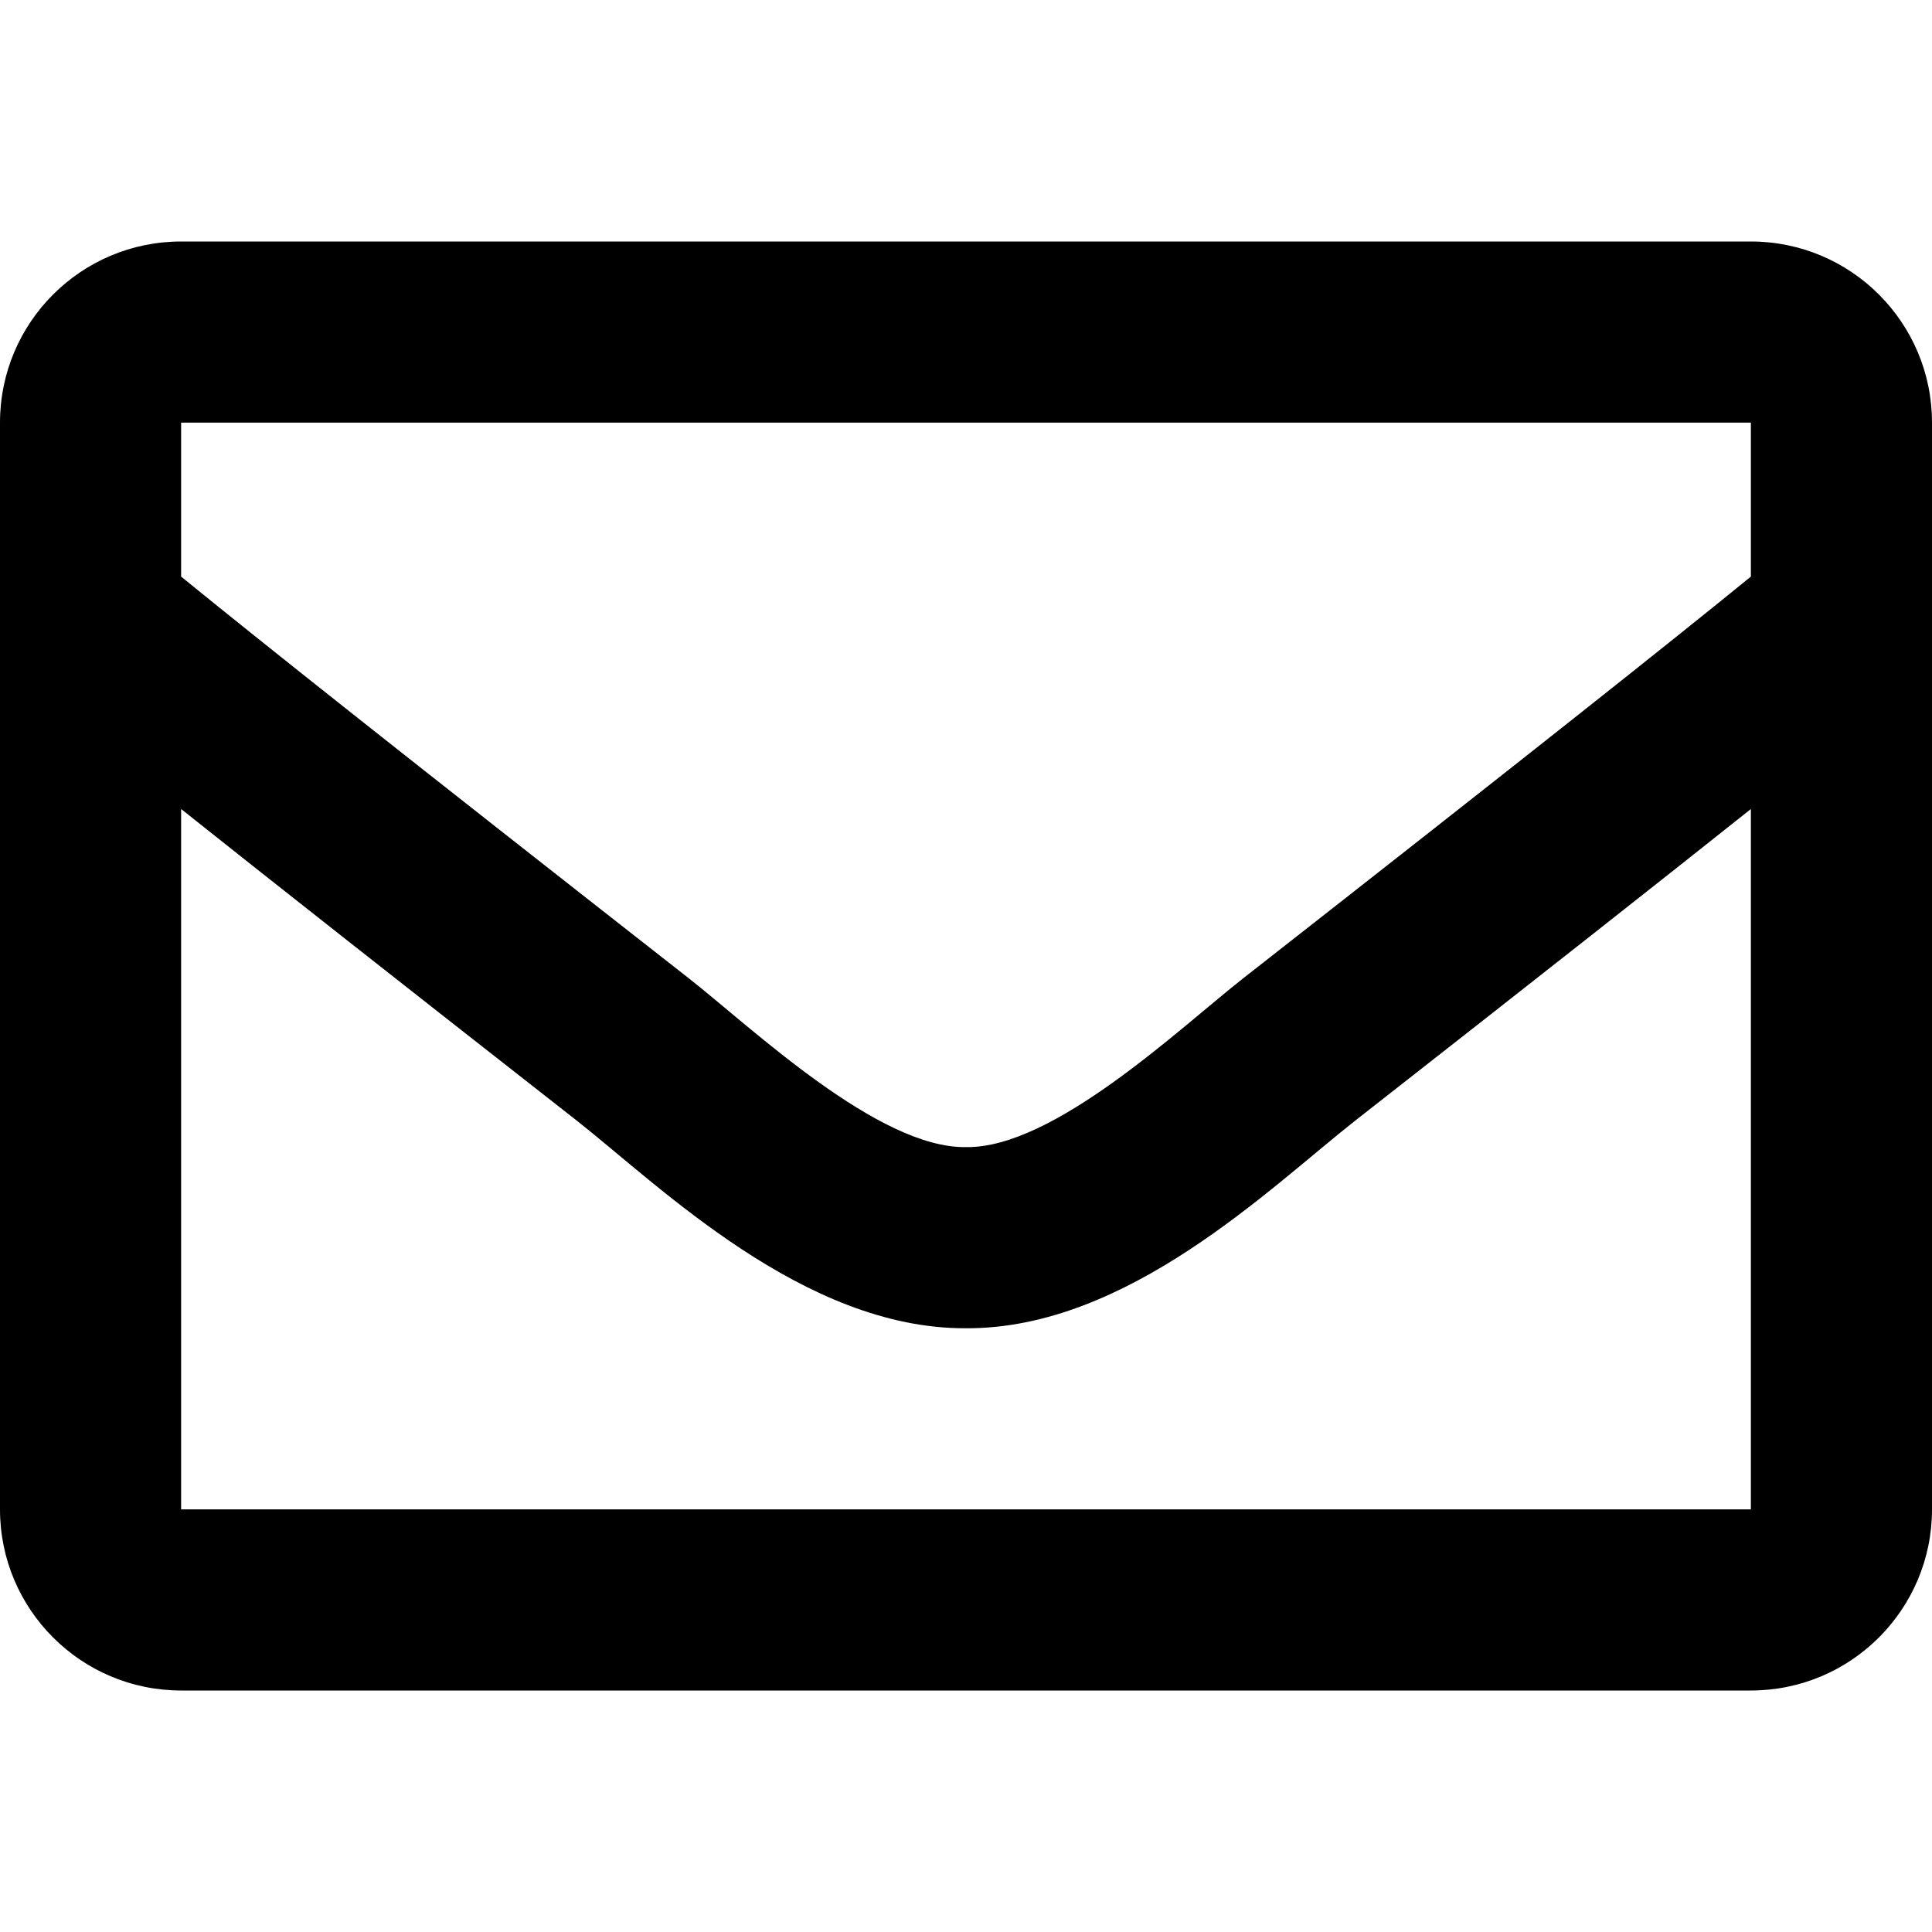
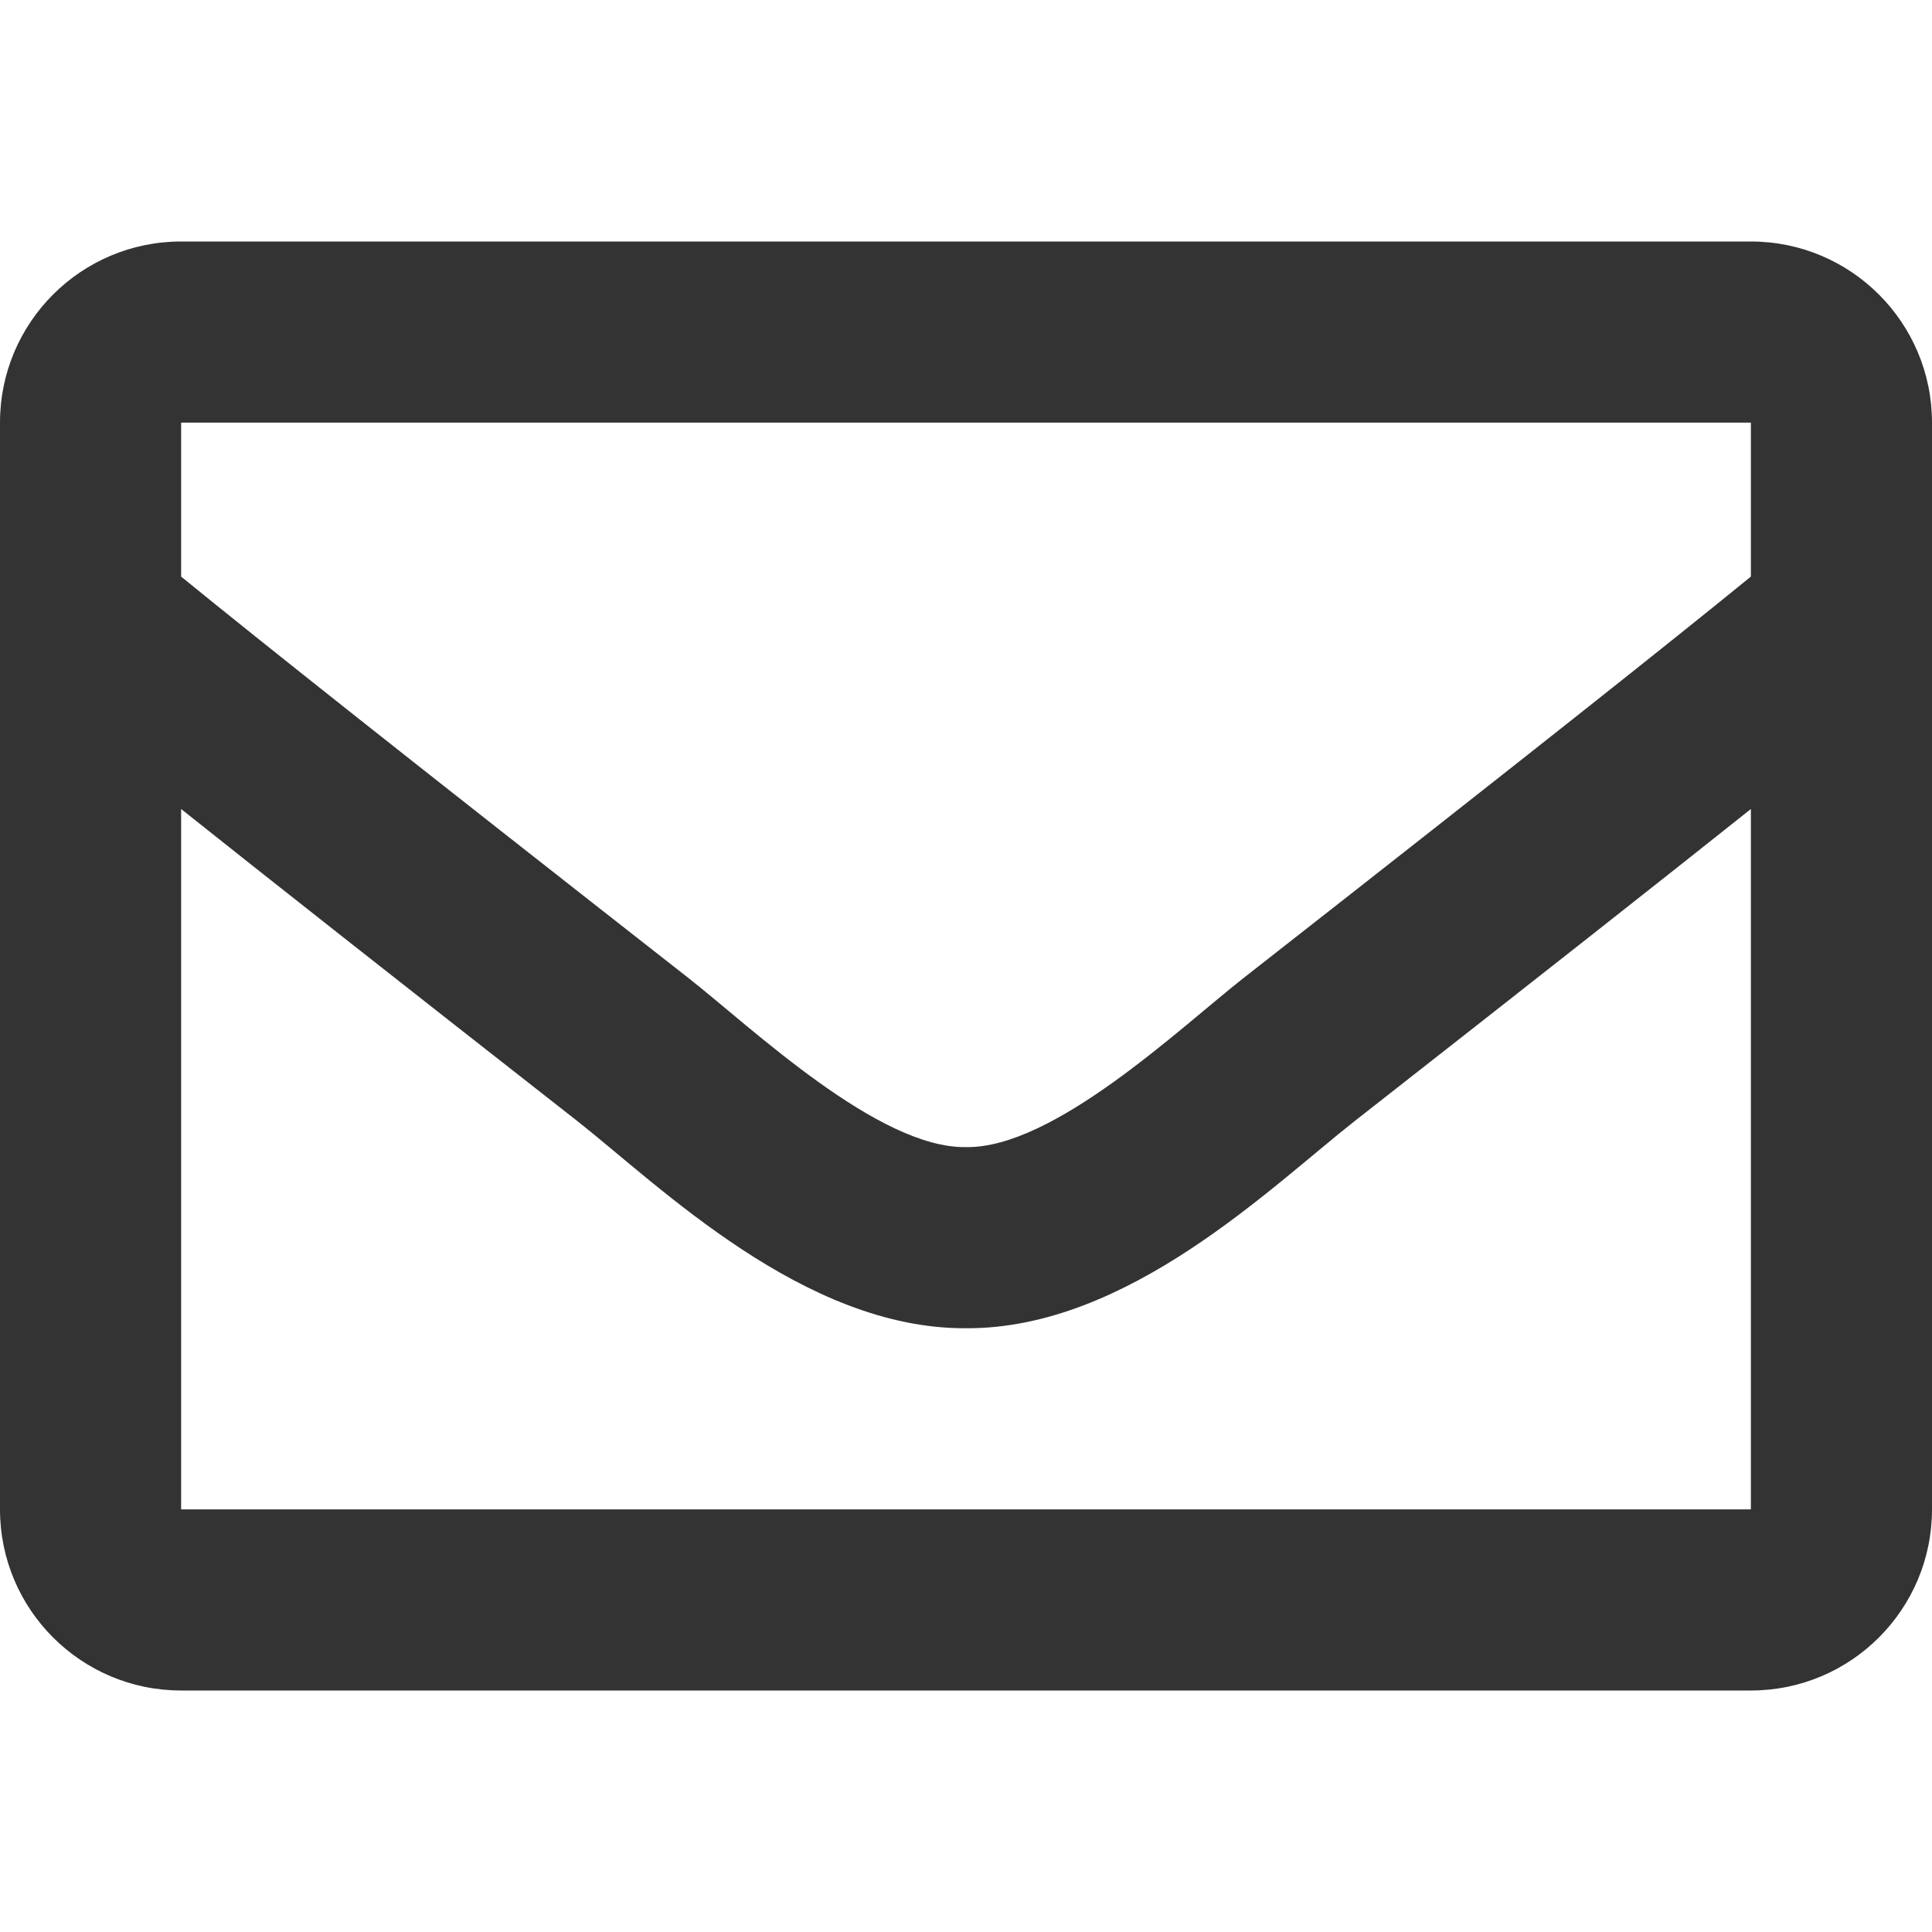
- <svg xmlns="http://www.w3.org/2000/svg" viewBox="0 0 512 512">
+ <svg xmlns="http://www.w3.org/2000/svg" fill="#333" viewBox="0 0 512 512">
  <path d="M464 64H48C21.49 64 0 85.49 0 112v288c0 26.51 21.49 48 48 48h416c26.51 0 48-21.49 48-48V112c0-26.51-21.49-48-48-48zm0 48v40.805c-22.422 18.259-58.168 46.651-134.587 106.49-16.841 13.247-50.201 45.072-73.413 44.701-23.208.375-56.579-31.459-73.413-44.701C106.18 199.465 70.425 171.067 48 152.805V112h416zM48 400V214.398c22.914 18.251 55.409 43.862 104.938 82.646 21.857 17.205 60.134 55.186 103.062 54.955 42.717.231 80.509-37.199 103.053-54.947 49.528-38.783 82.032-64.401 104.947-82.653V400H48z" />
</svg>
